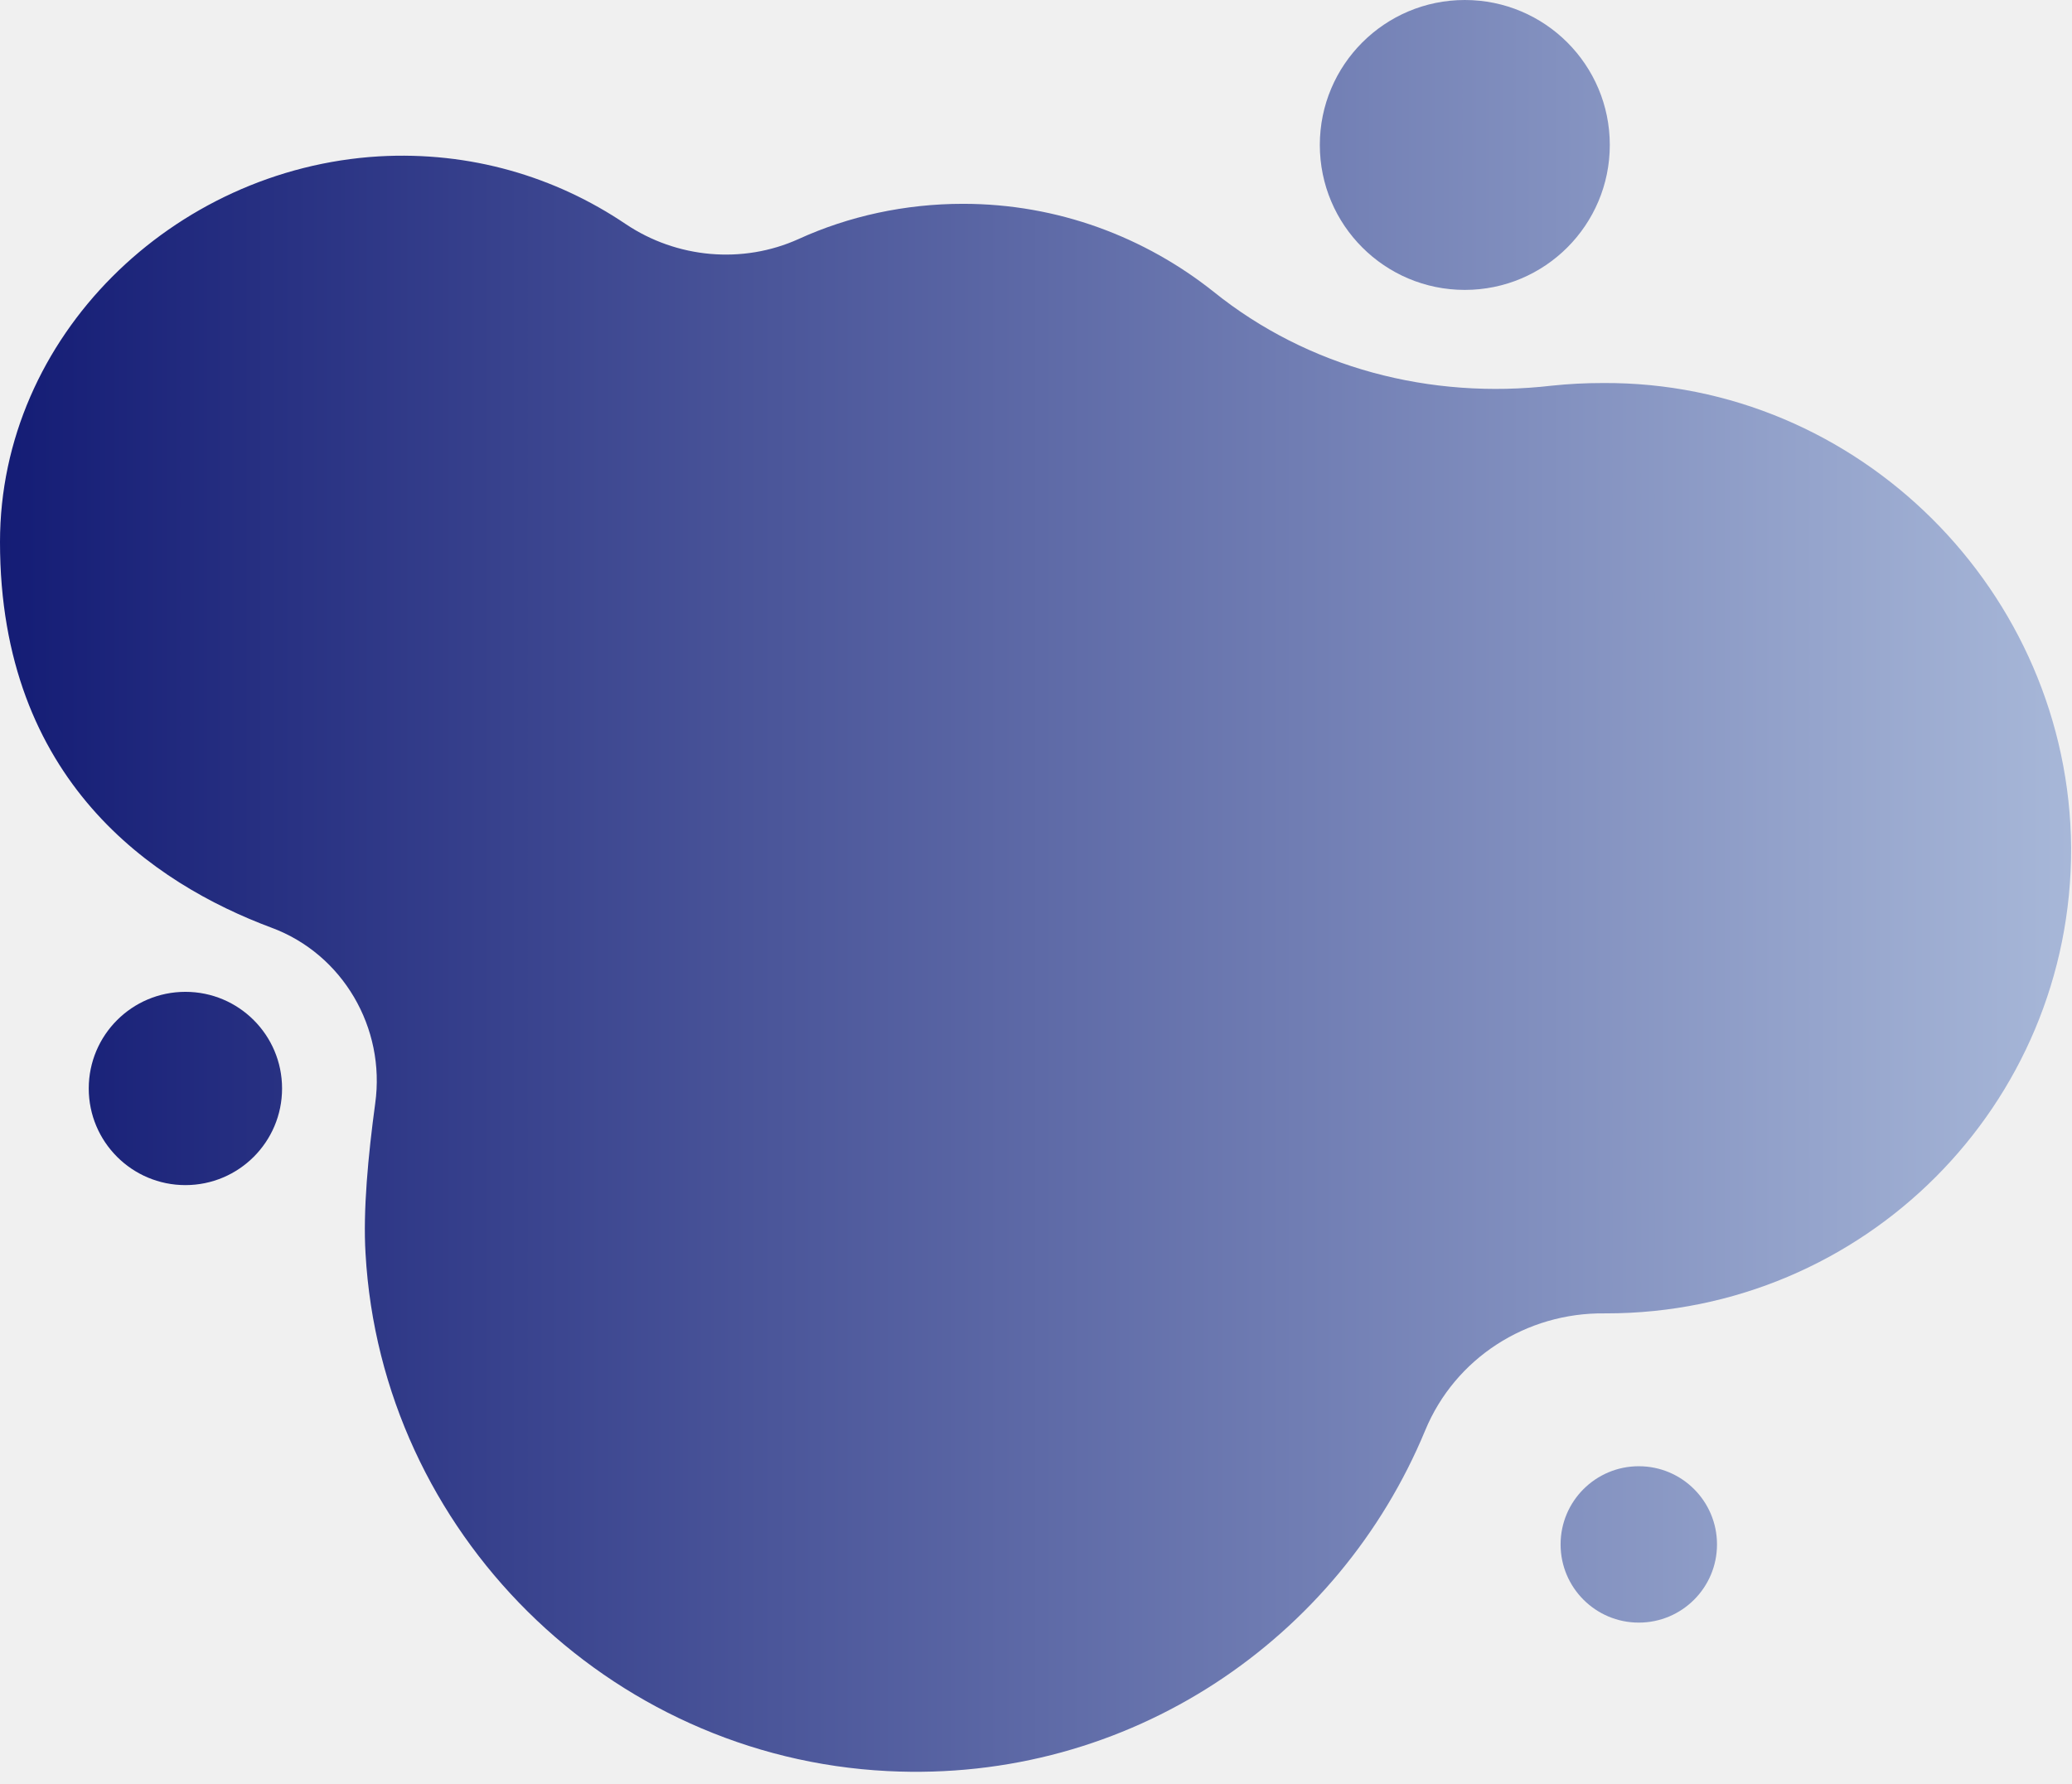
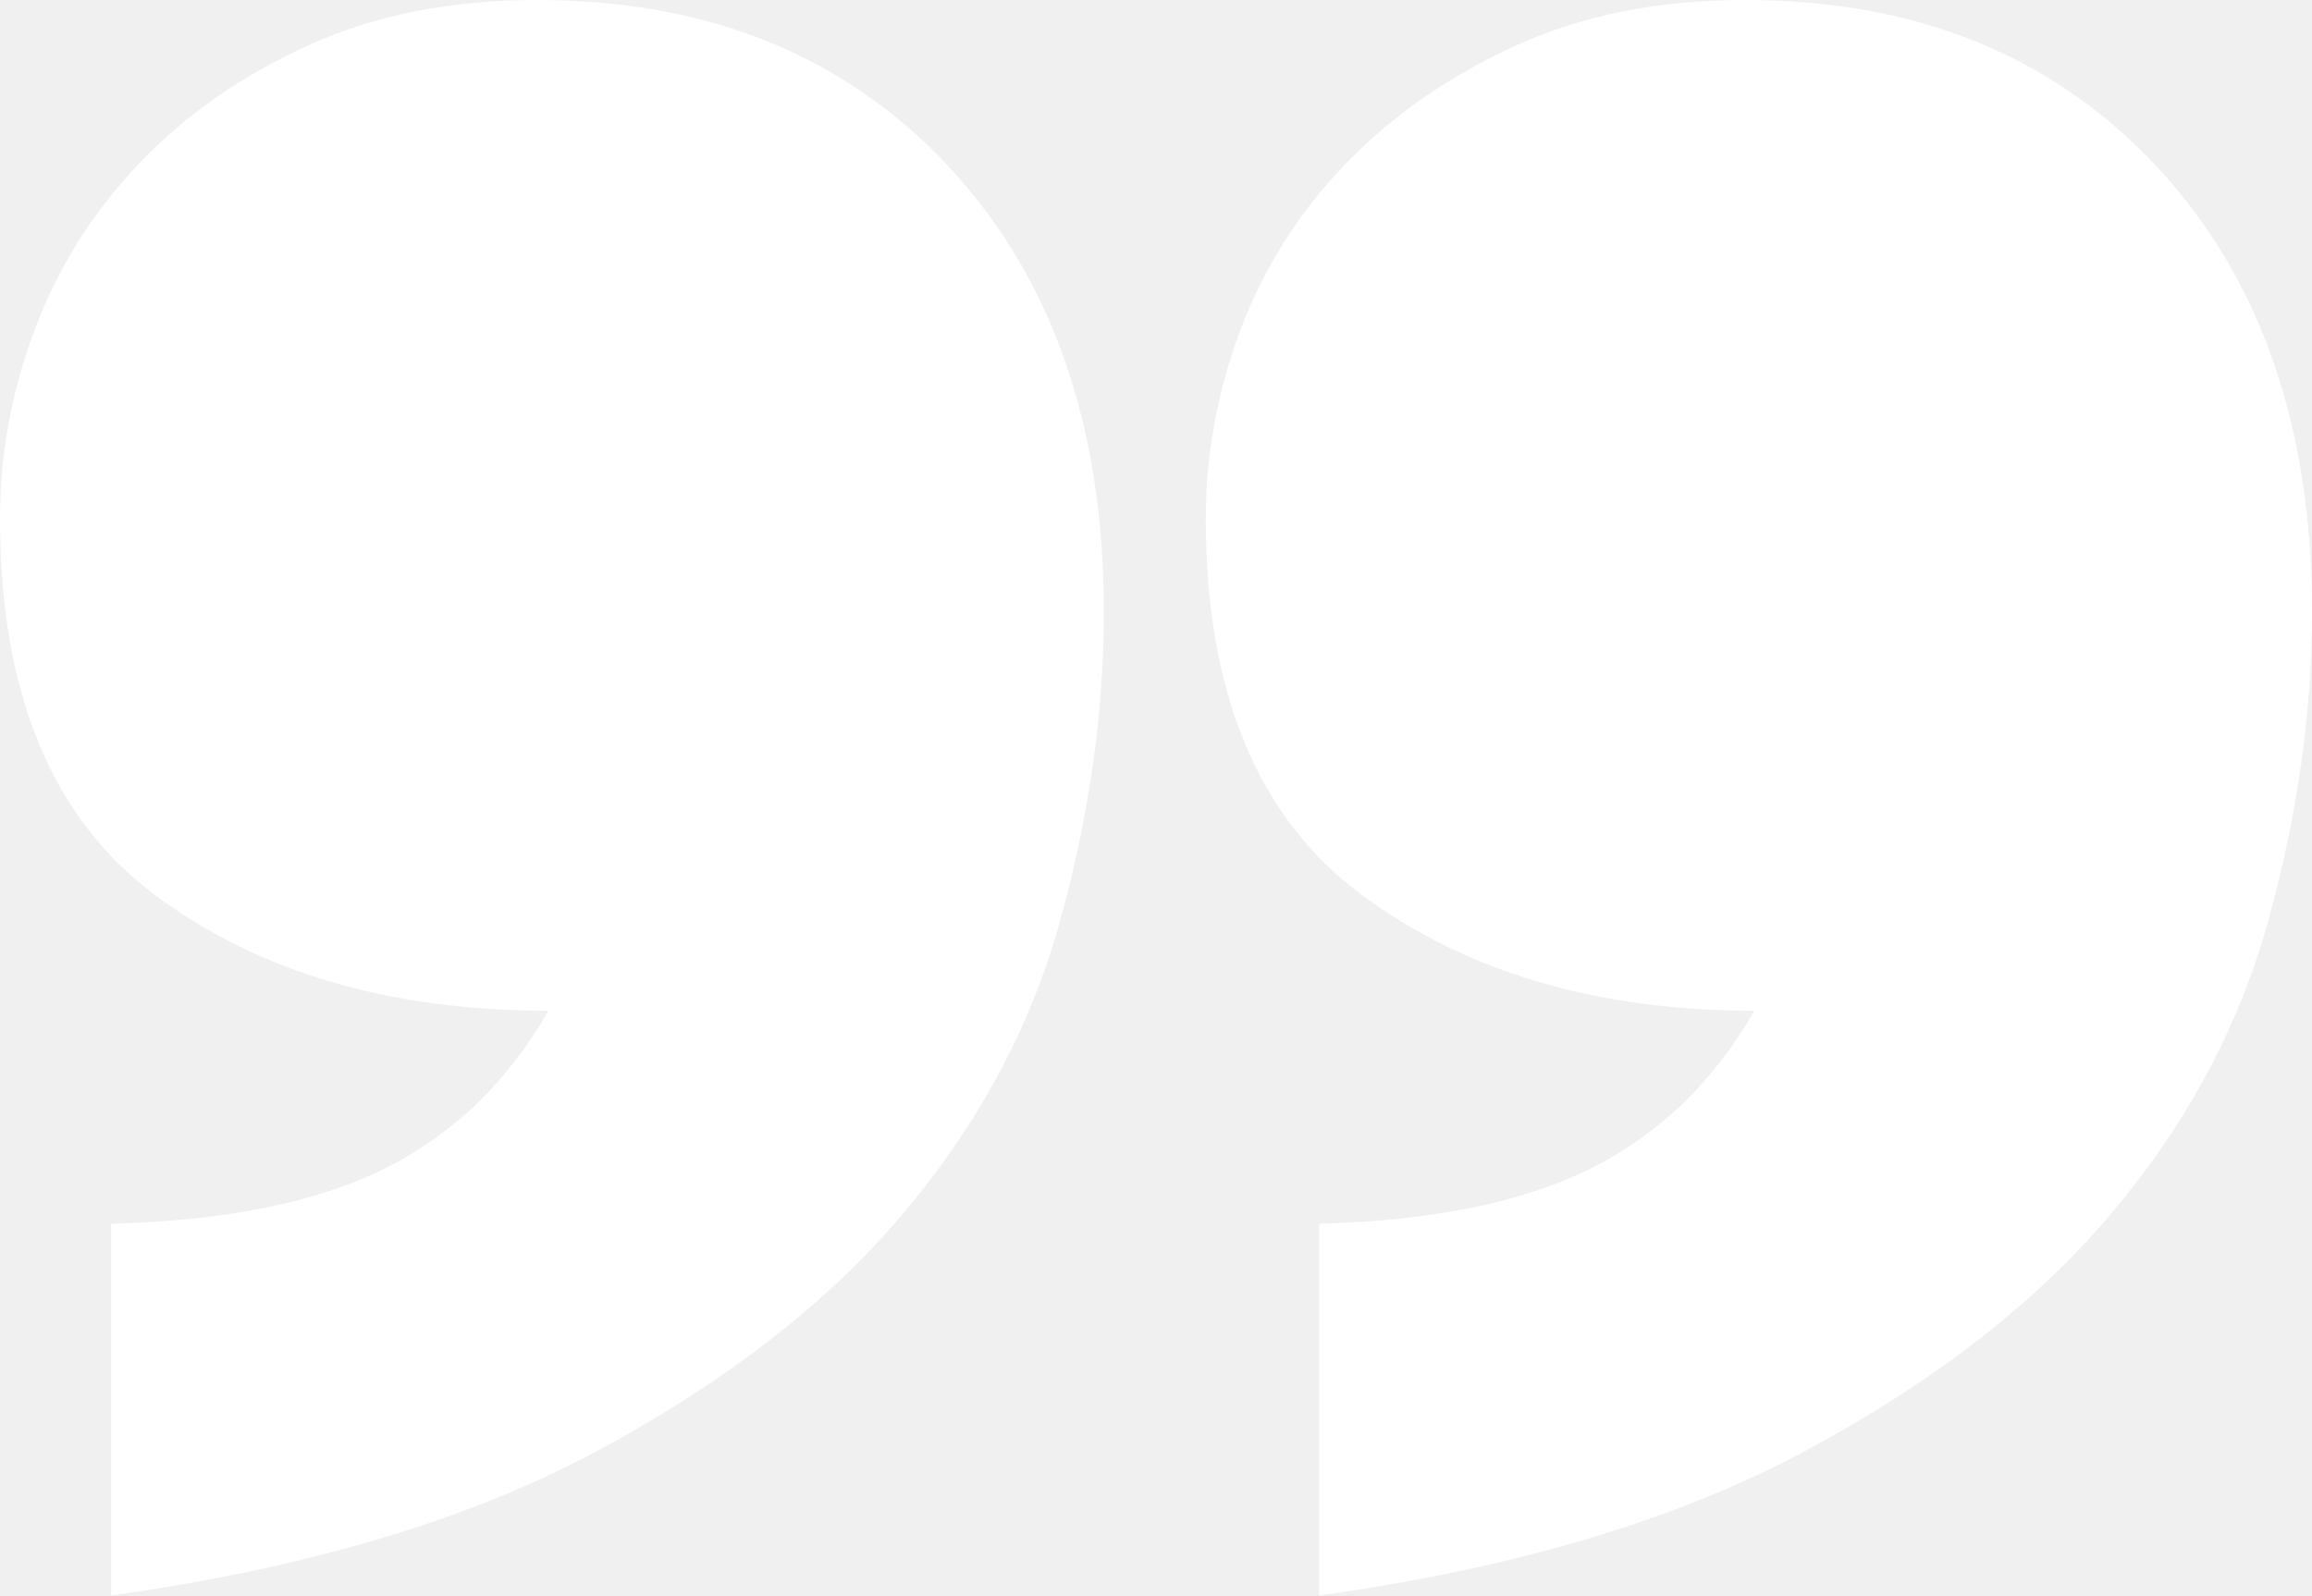
- <svg xmlns="http://www.w3.org/2000/svg" xmlns:xlink="http://www.w3.org/1999/xlink" contentScriptType="text/ecmascript" fill="#000000" width="235.8" zoomAndPan="magnify" contentStyleType="text/css" viewBox="0.0 0.0 235.8 203.0" height="203" preserveAspectRatio="xMidYMid meet" version="1">
-   <g>
-     <linearGradient x1="0" y1="109.708" x2="235.575" gradientUnits="userSpaceOnUse" y2="109.708" xlink:type="simple" xlink:actuate="onLoad" id="a" xlink:show="other">
-       <stop stop-color="#141c75" offset="0" />
-       <stop stop-color="#a7b7d8" offset="1" />
-     </linearGradient>
-     <path fill="url(#a)" d="M182.4,43.6c-2,0-3.9,0.1-5.8,0.3c-13.8,1.6-27.7-2-38.5-10.7c-7.8-6.2-17.7-10-28.5-10 c-6.6,0-13,1.4-18.7,4c-6.4,2.9-13.9,2.2-19.7-1.7c-8-5.4-17.7-8.3-28.1-7.7C19.7,19.2,0,38.3,0,61.7c0,27.2,17.5,38.9,30.9,43.9 c8.1,3,13,11.4,11.8,20c-0.8,5.9-1.4,12.2-1.1,17.1c1.8,31.7,27.6,57.3,59.4,58.9c27.6,1.4,51.4-15.1,61.2-38.8 c3.4-8.2,11.5-13.4,20.4-13.3c0.1,0,0.1,0,0.2,0c29.3,0,53-23.7,52.9-53C235.5,67.4,211.5,43.4,182.4,43.6z" />
-     <circle fill="url(#a)" r="16.5" cx="166.7" cy="16.5" />
-     <circle fill="url(#a)" r="8.9" cx="186.5" cy="175.8" />
-     <circle fill="url(#a)" r="11" cx="21.1" cy="123.9" />
+ <svg xmlns="http://www.w3.org/2000/svg" contentScriptType="text/ecmascript" zoomAndPan="magnify" contentStyleType="text/css" id="Layer_1" enable-background="new 0 0 100 69.016" version="1.1" xml:space="preserve" width="100px" fill="#000000" preserveAspectRatio="xMidYMid meet" viewBox="0 0 100 69.016" height="69.016px" x="0px" y="0px">
+   <g id="change1">
+     <path fill="#ffffff" d="M4.803,52.938c4.968-0.131,8.921-0.93,11.864-2.401c2.94-1.474,5.293-3.741,7.055-6.814   c-6.86,0-12.53-1.664-17.006-4.998C2.24,35.392,0,29.968,0,22.449c0-2.81,0.504-5.558,1.519-8.234   C2.532,11.533,4.033,9.15,6.03,7.057c1.995-2.092,4.428-3.787,7.303-5.098C16.209,0.653,19.51,0,23.233,0   c7.382,0,13.315,2.401,17.797,7.206c4.474,4.804,6.714,11.221,6.714,19.264c0,4.379-0.638,8.857-1.91,13.431   c-1.272,4.576-3.55,8.791-6.816,12.647c-3.268,3.854-7.68,7.27-13.234,10.24c-5.557,2.979-12.547,5.052-20.979,6.228V52.938H4.803z    M57.057,52.938c4.9-0.131,8.821-0.93,11.764-2.401c2.943-1.473,5.296-3.741,7.061-6.814c-6.799,0-12.449-1.664-16.962-4.998   c-4.512-3.331-6.767-8.758-6.767-16.274c0-2.808,0.506-5.556,1.521-8.235c1.014-2.679,2.532-5.068,4.557-7.157   c2.024-2.092,4.476-3.787,7.355-5.098C68.46,0.653,71.764,0,75.486,0c7.385,0,13.314,2.401,17.797,7.206   C97.76,12.01,100,18.427,100,26.47c0,4.379-0.639,8.857-1.913,13.431c-1.274,4.576-3.549,8.791-6.815,12.647   c-3.269,3.854-7.683,7.27-13.236,10.24c-5.555,2.979-12.545,5.052-20.979,6.228V52.938L57.057,52.938z" />
  </g>
</svg>
